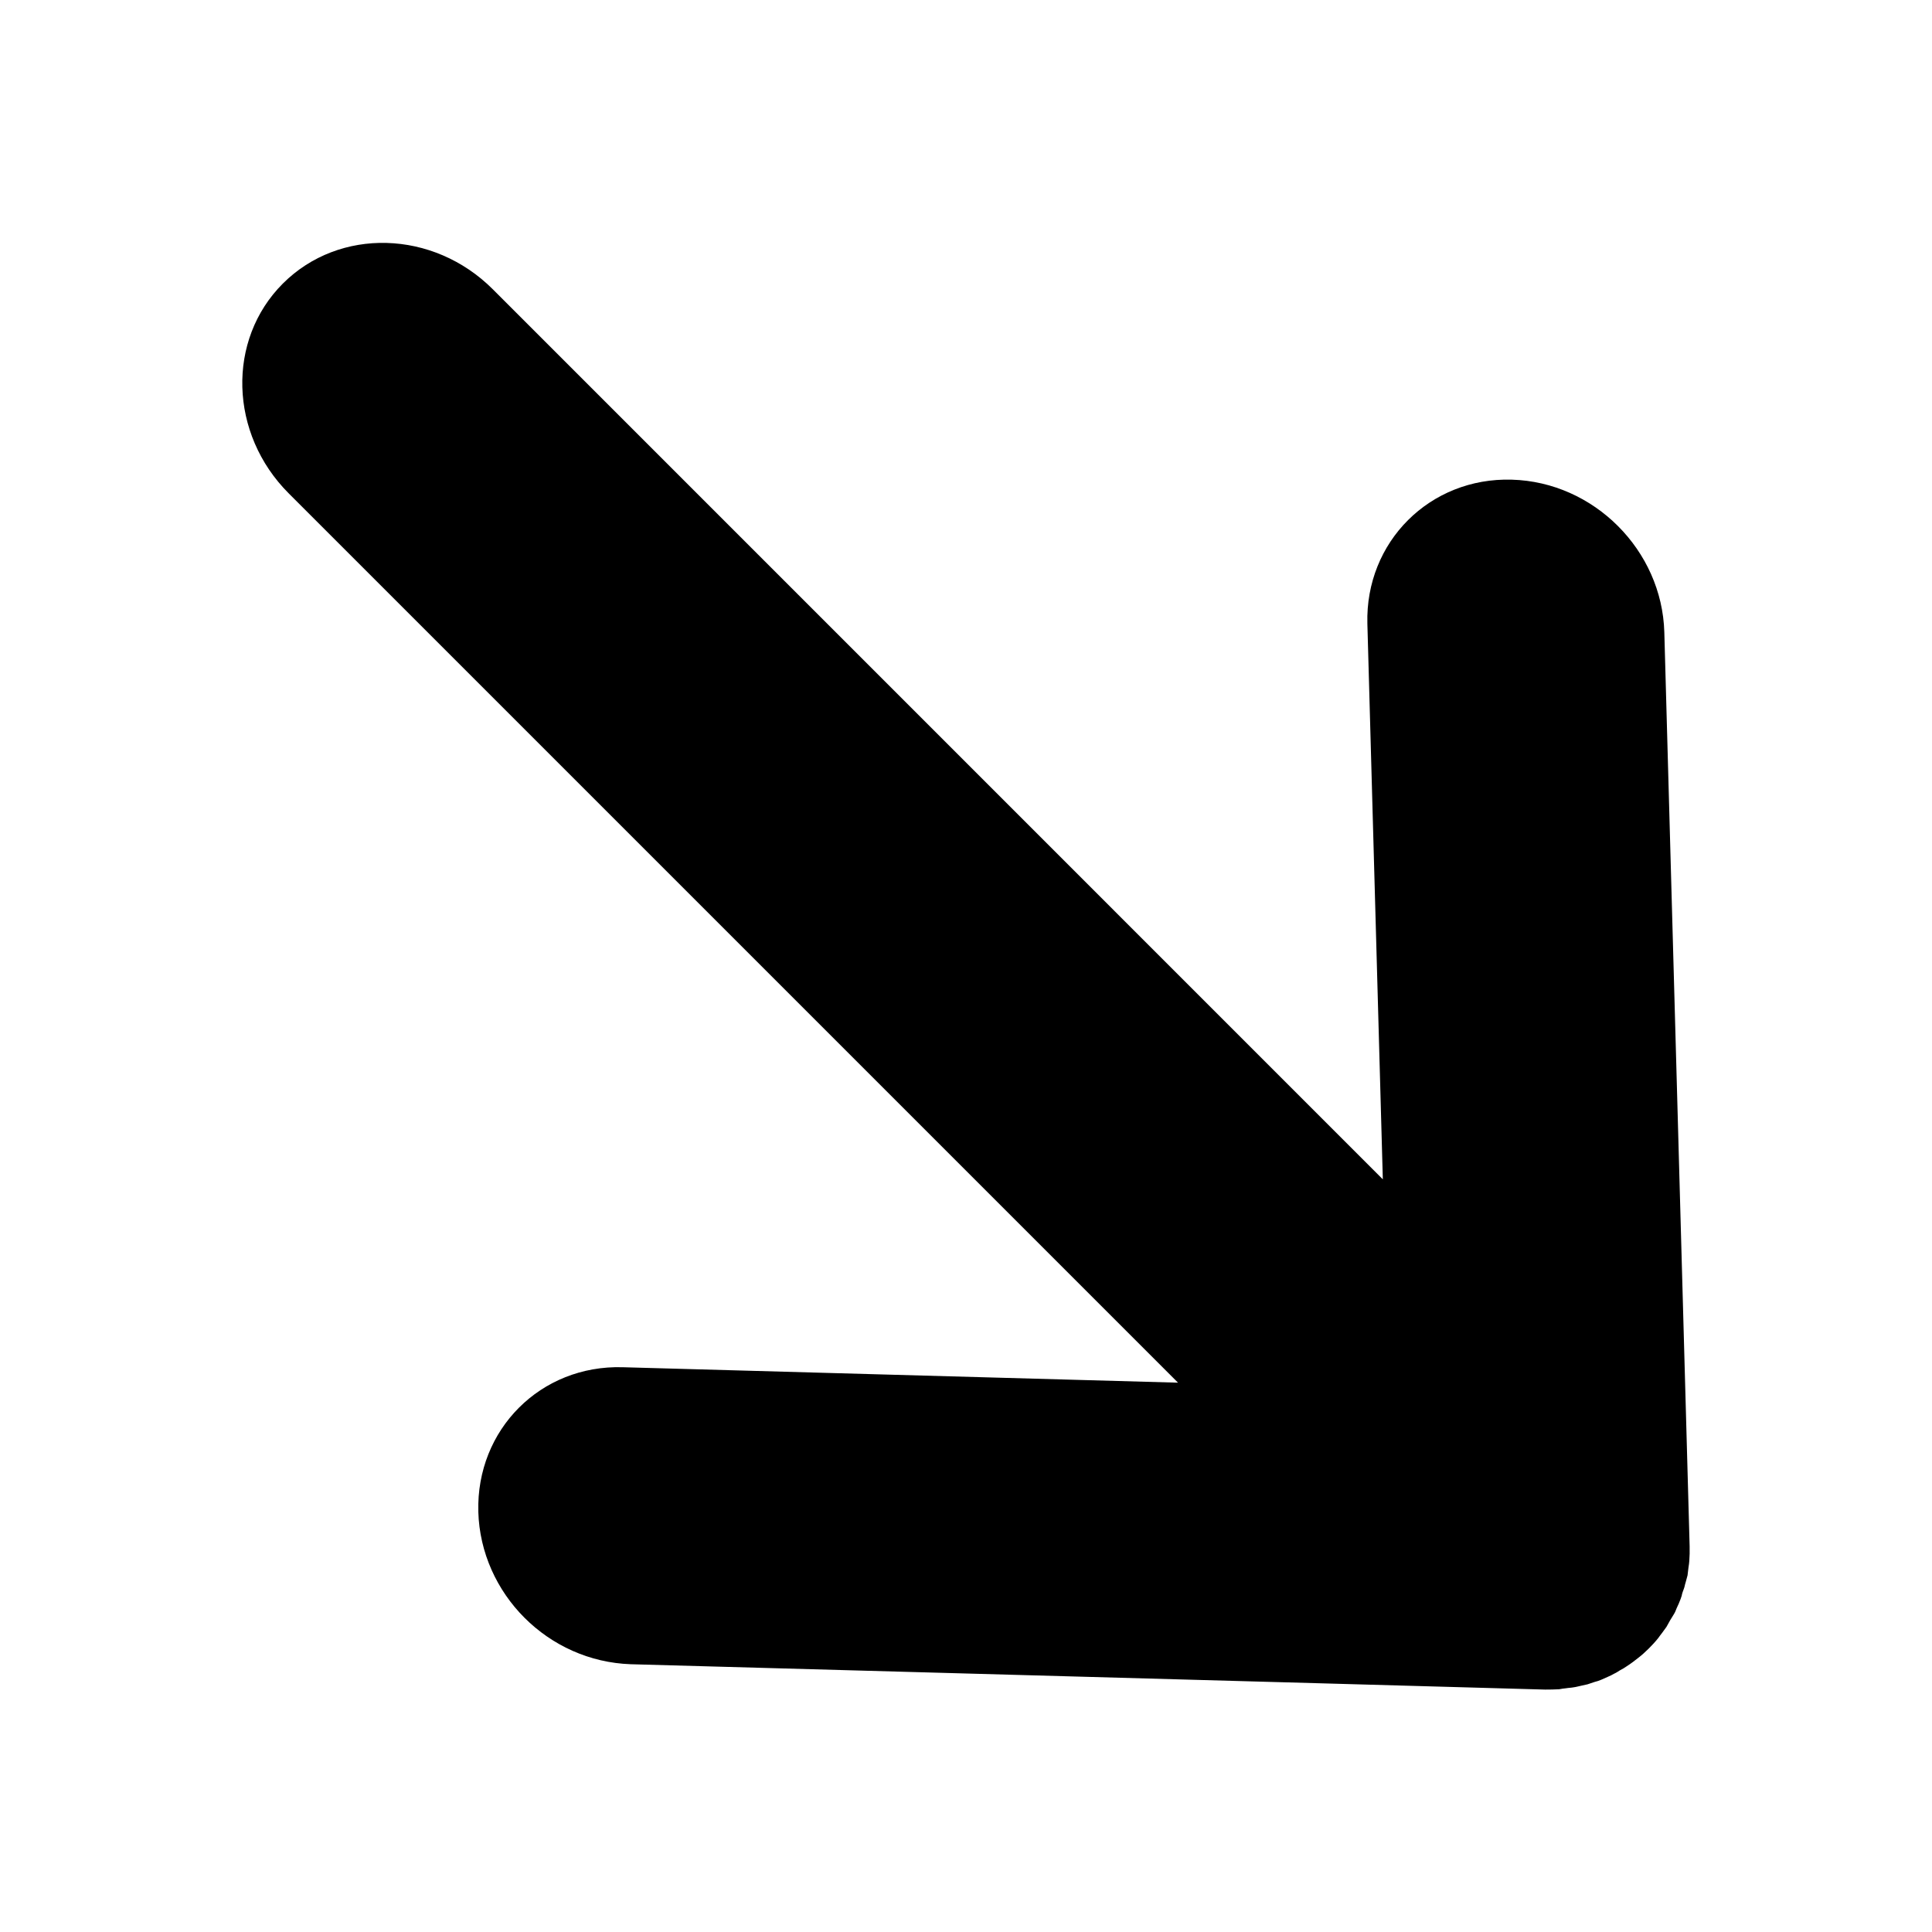
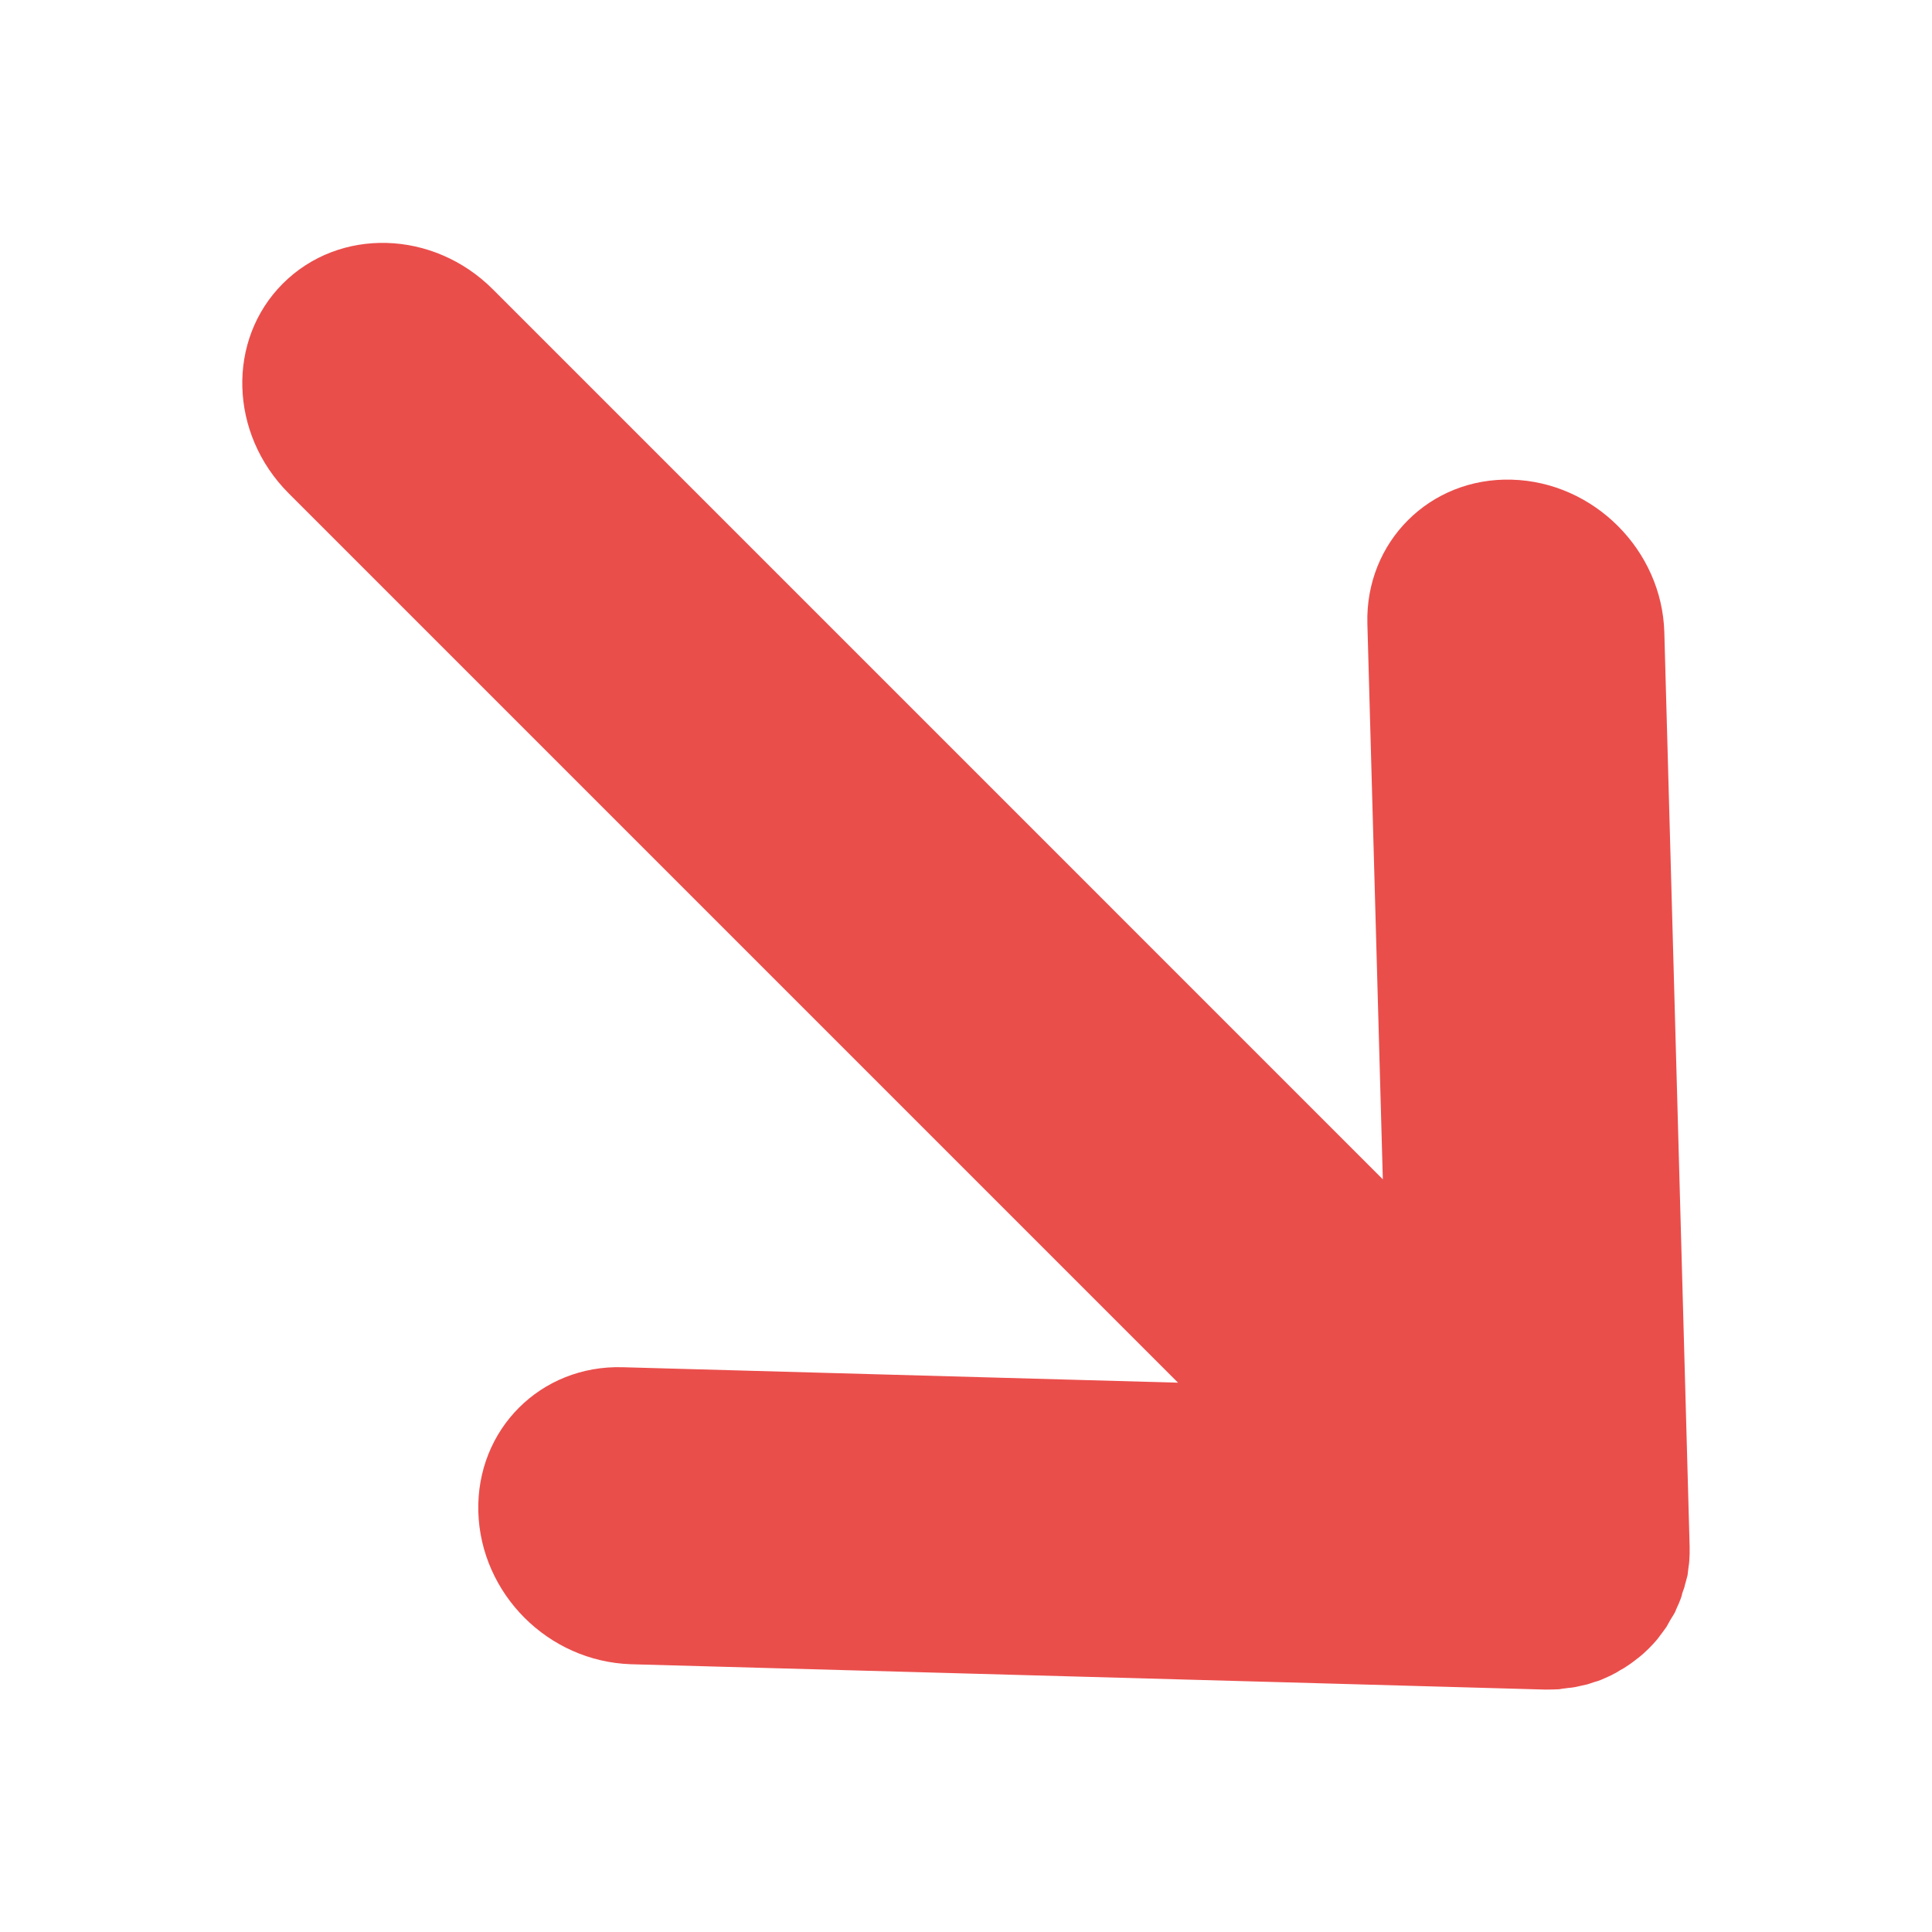
<svg xmlns="http://www.w3.org/2000/svg" viewBox="0 0 40 40">
-   <path d="M24.407 28.644l-18.43-18.43C4.745 8.982 4.69 7.036 5.857 5.87c1.168-1.167 3.113-1.114 4.347.12L28.63 24.417l-.32-11.506c-.045-1.69 1.293-3.03 2.99-2.98 1.698.047 3.11 1.46 3.158 3.158l.524 18.926c.003.1 0 .203-.007.304-.002.044-.01.086-.016.128-.01.056-.01.108-.02.168l-.04.148c-.016.044-.02.093-.038.135-.015.042-.036.09-.043.14-.014.043-.028.086-.05.135-.014.042-.04.084-.056.126-.014.04-.035.09-.064.134l-.07.114-.075.135c-.028.04-.06.08-.09.124-.03.035-.053.072-.08.107-.06.076-.127.148-.196.217-.076.076-.148.14-.226.2-.032.028-.07.05-.104.08-.043.03-.085.063-.13.09-.042.03-.087.056-.134.08-.04.025-.076.05-.12.07-.045.027-.09.047-.133.066l-.135.06c-.047.02-.09.035-.137.046l-.15.05-.135.03c-.05.01-.103.026-.153.032-.05.01-.105.01-.16.02-.046.004-.087.01-.138.02-.093.005-.19.007-.29.007 0 0-6.313-.178-18.935-.525-.85-.03-1.626-.39-2.198-.962-.57-.57-.933-1.35-.956-2.197-.045-1.7 1.29-3.04 2.99-2.99l11.505.32z" />
+   <path d="M24.407 28.644l-18.43-18.43C4.745 8.982 4.69 7.036 5.857 5.87c1.168-1.167 3.113-1.114 4.347.12L28.63 24.417l-.32-11.506c-.045-1.69 1.293-3.03 2.99-2.98 1.698.047 3.11 1.46 3.158 3.158l.524 18.926c.003.1 0 .203-.007.304-.002.044-.01.086-.016.128-.01.056-.01.108-.02.168l-.04.148c-.016.044-.02.093-.038.135-.015.042-.036.09-.043.14-.014.043-.028.086-.05.135-.014.042-.04.084-.056.126-.014.04-.035.09-.064.134l-.07.114-.075.135c-.028.04-.06.08-.09.124-.03.035-.053.072-.08.107-.06.076-.127.148-.196.217-.076.076-.148.14-.226.2-.032.028-.07.05-.104.08-.043.03-.085.063-.13.09-.042.03-.087.056-.134.08-.04.025-.076.05-.12.07-.045.027-.09.047-.133.066l-.135.06c-.047.02-.09.035-.137.046l-.15.05-.135.03c-.05.01-.103.026-.153.032-.05.01-.105.01-.16.02-.046.004-.087.01-.138.02-.093.005-.19.007-.29.007 0 0-6.313-.178-18.935-.525-.85-.03-1.626-.39-2.198-.962-.57-.57-.933-1.35-.956-2.197-.045-1.7 1.29-3.04 2.99-2.99l11.505.32z" fill="#ea4e4b" />
</svg>
